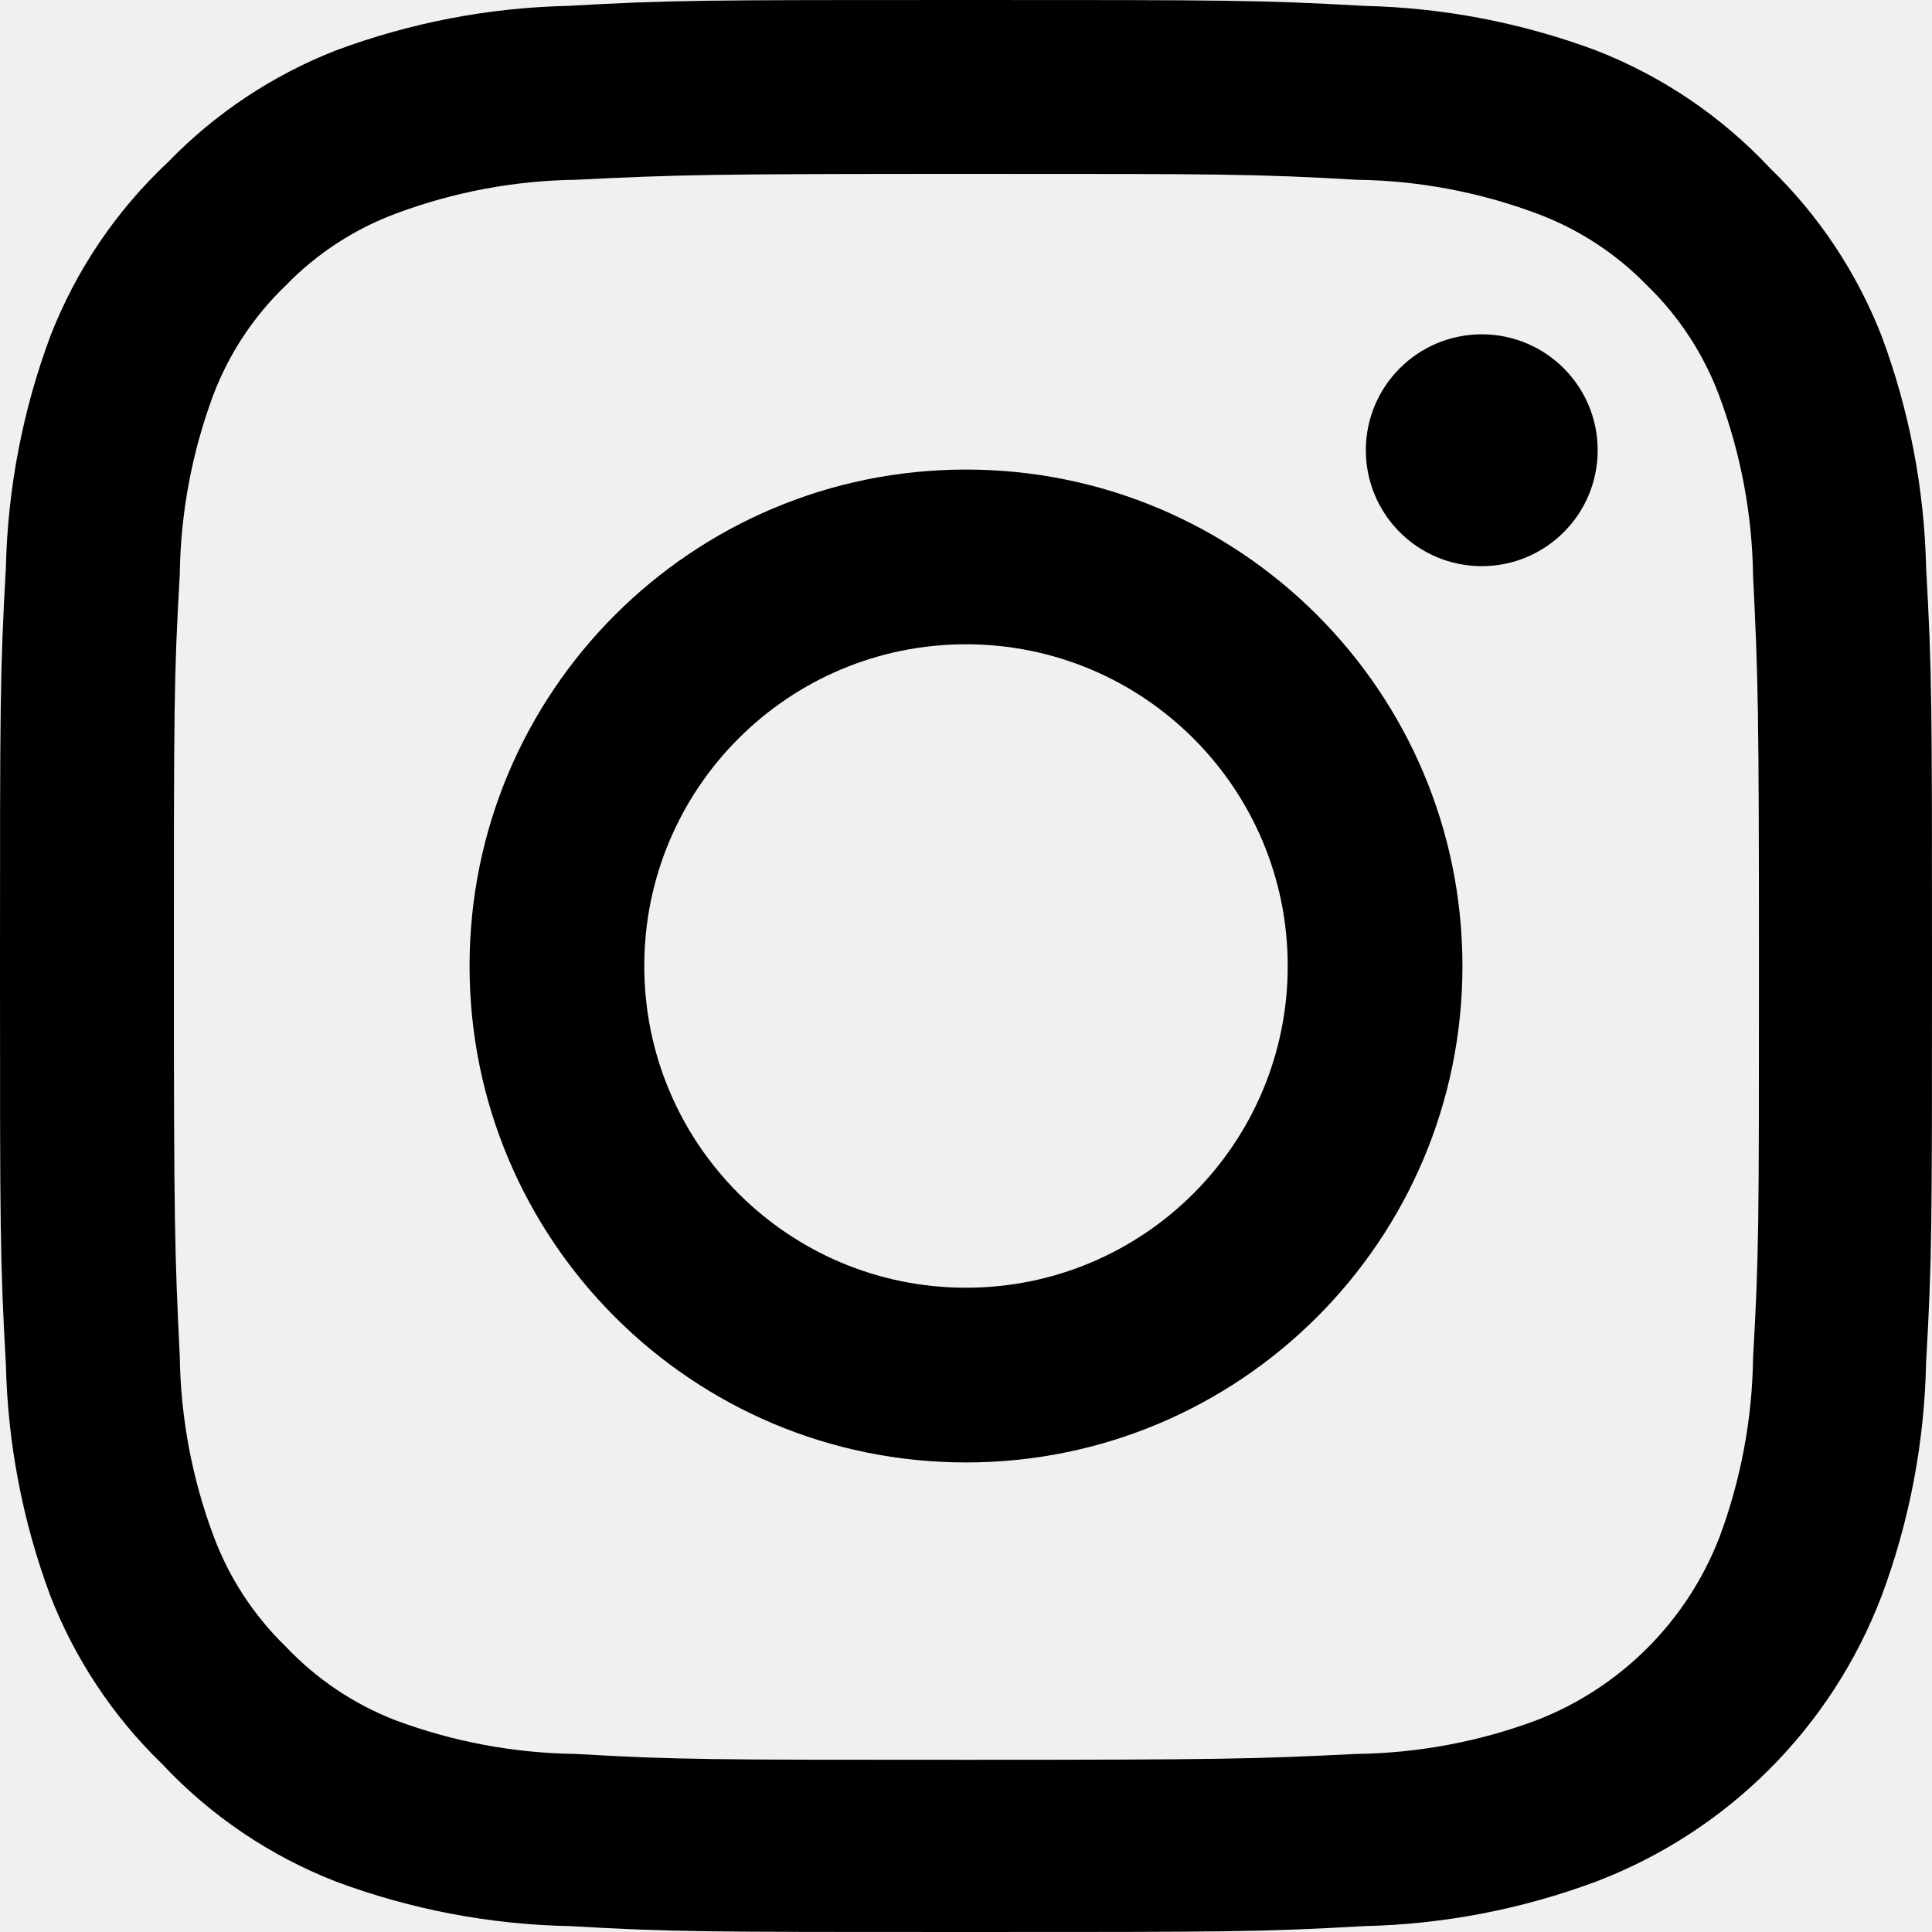
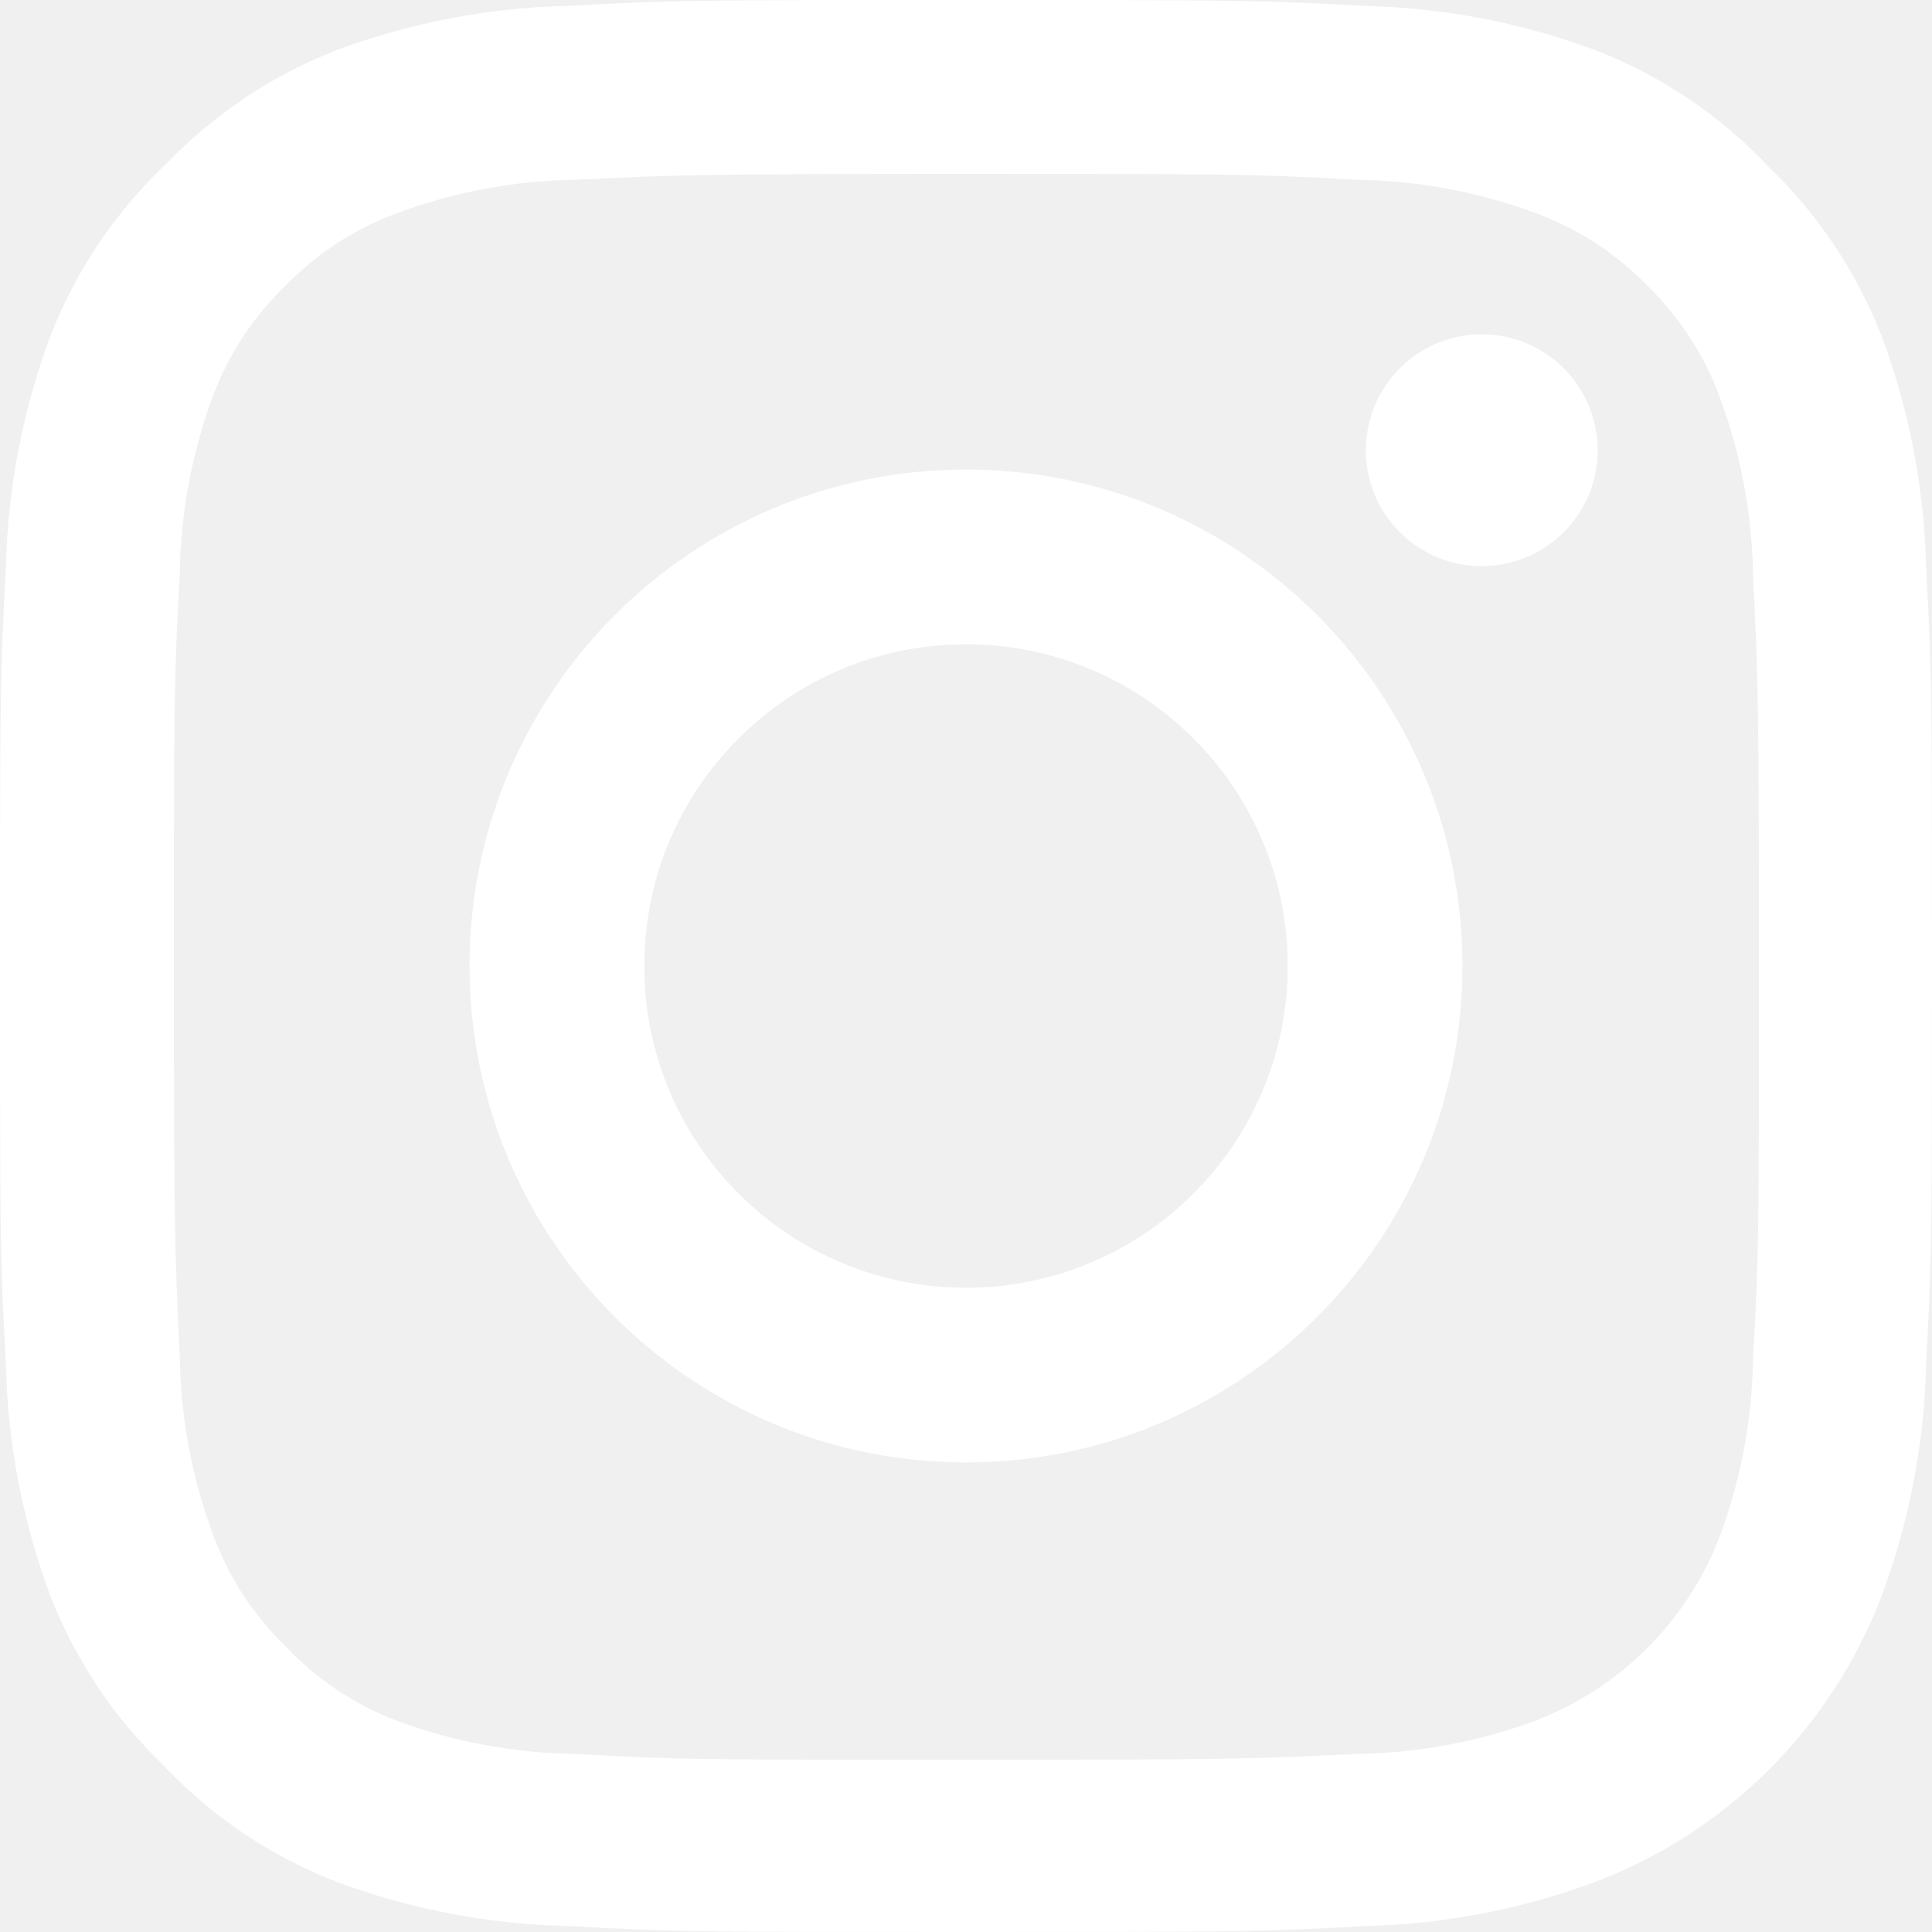
- <svg xmlns="http://www.w3.org/2000/svg" width="23" height="23" viewBox="0 0 23 23">
+ <svg xmlns="http://www.w3.org/2000/svg" fill="#FFFFFF" width="23" height="23" viewBox="0 0 23 23">
  <path d="M11.5,2.07c3.07,0,3.43,0,4.65.07a6.36,6.36,0,0,1,2.14.4,3.56,3.56,0,0,1,1.32.86,3.56,3.56,0,0,1,.86,1.32,6.36,6.36,0,0,1,.4,2.14c.06,1.21.07,1.58.07,4.65s0,3.43-.07,4.65a6.36,6.36,0,0,1-.4,2.14,3.81,3.81,0,0,1-2.18,2.18,6.36,6.36,0,0,1-2.14.4c-1.21.06-1.58.07-4.65.07s-3.43,0-4.65-.07a6.36,6.36,0,0,1-2.14-.4A3.56,3.56,0,0,1,3.4,19.6a3.56,3.56,0,0,1-.86-1.32,6.36,6.36,0,0,1-.4-2.14c-.06-1.21-.07-1.58-.07-4.65s0-3.43.07-4.65a6.36,6.36,0,0,1,.4-2.14A3.56,3.56,0,0,1,3.4,3.4a3.56,3.56,0,0,1,1.32-.86,6.36,6.36,0,0,1,2.14-.4c1.21-.06,1.58-.07,4.65-.07M11.5,0C8.38,0,8,0,6.76.07A8.44,8.44,0,0,0,4,.6a5.64,5.64,0,0,0-2,1.33A5.64,5.64,0,0,0,.6,4,8.44,8.44,0,0,0,.07,6.76C0,8,0,8.38,0,11.5S0,15,.07,16.24A8.44,8.44,0,0,0,.6,19a5.64,5.64,0,0,0,1.33,2A5.64,5.64,0,0,0,4,22.4a8.44,8.44,0,0,0,2.79.53C8,23,8.38,23,11.5,23s3.51,0,4.74-.07A8.44,8.44,0,0,0,19,22.4,5.88,5.88,0,0,0,22.4,19a8.44,8.44,0,0,0,.53-2.79C23,15,23,14.62,23,11.5S23,8,22.93,6.76A8.44,8.44,0,0,0,22.4,4a5.64,5.64,0,0,0-1.33-2A5.64,5.64,0,0,0,19,.6,8.44,8.44,0,0,0,16.24.07C15,0,14.62,0,11.5,0Z" />
  <path d="M11.5,5.59a5.91,5.91,0,1,0,5.91,5.91A5.91,5.91,0,0,0,11.5,5.59Zm0,9.74a3.83,3.83,0,1,1,3.83-3.83A3.83,3.83,0,0,1,11.5,15.33Z" />
  <circle cx="17.64" cy="5.36" r="1.38" />
</svg>
